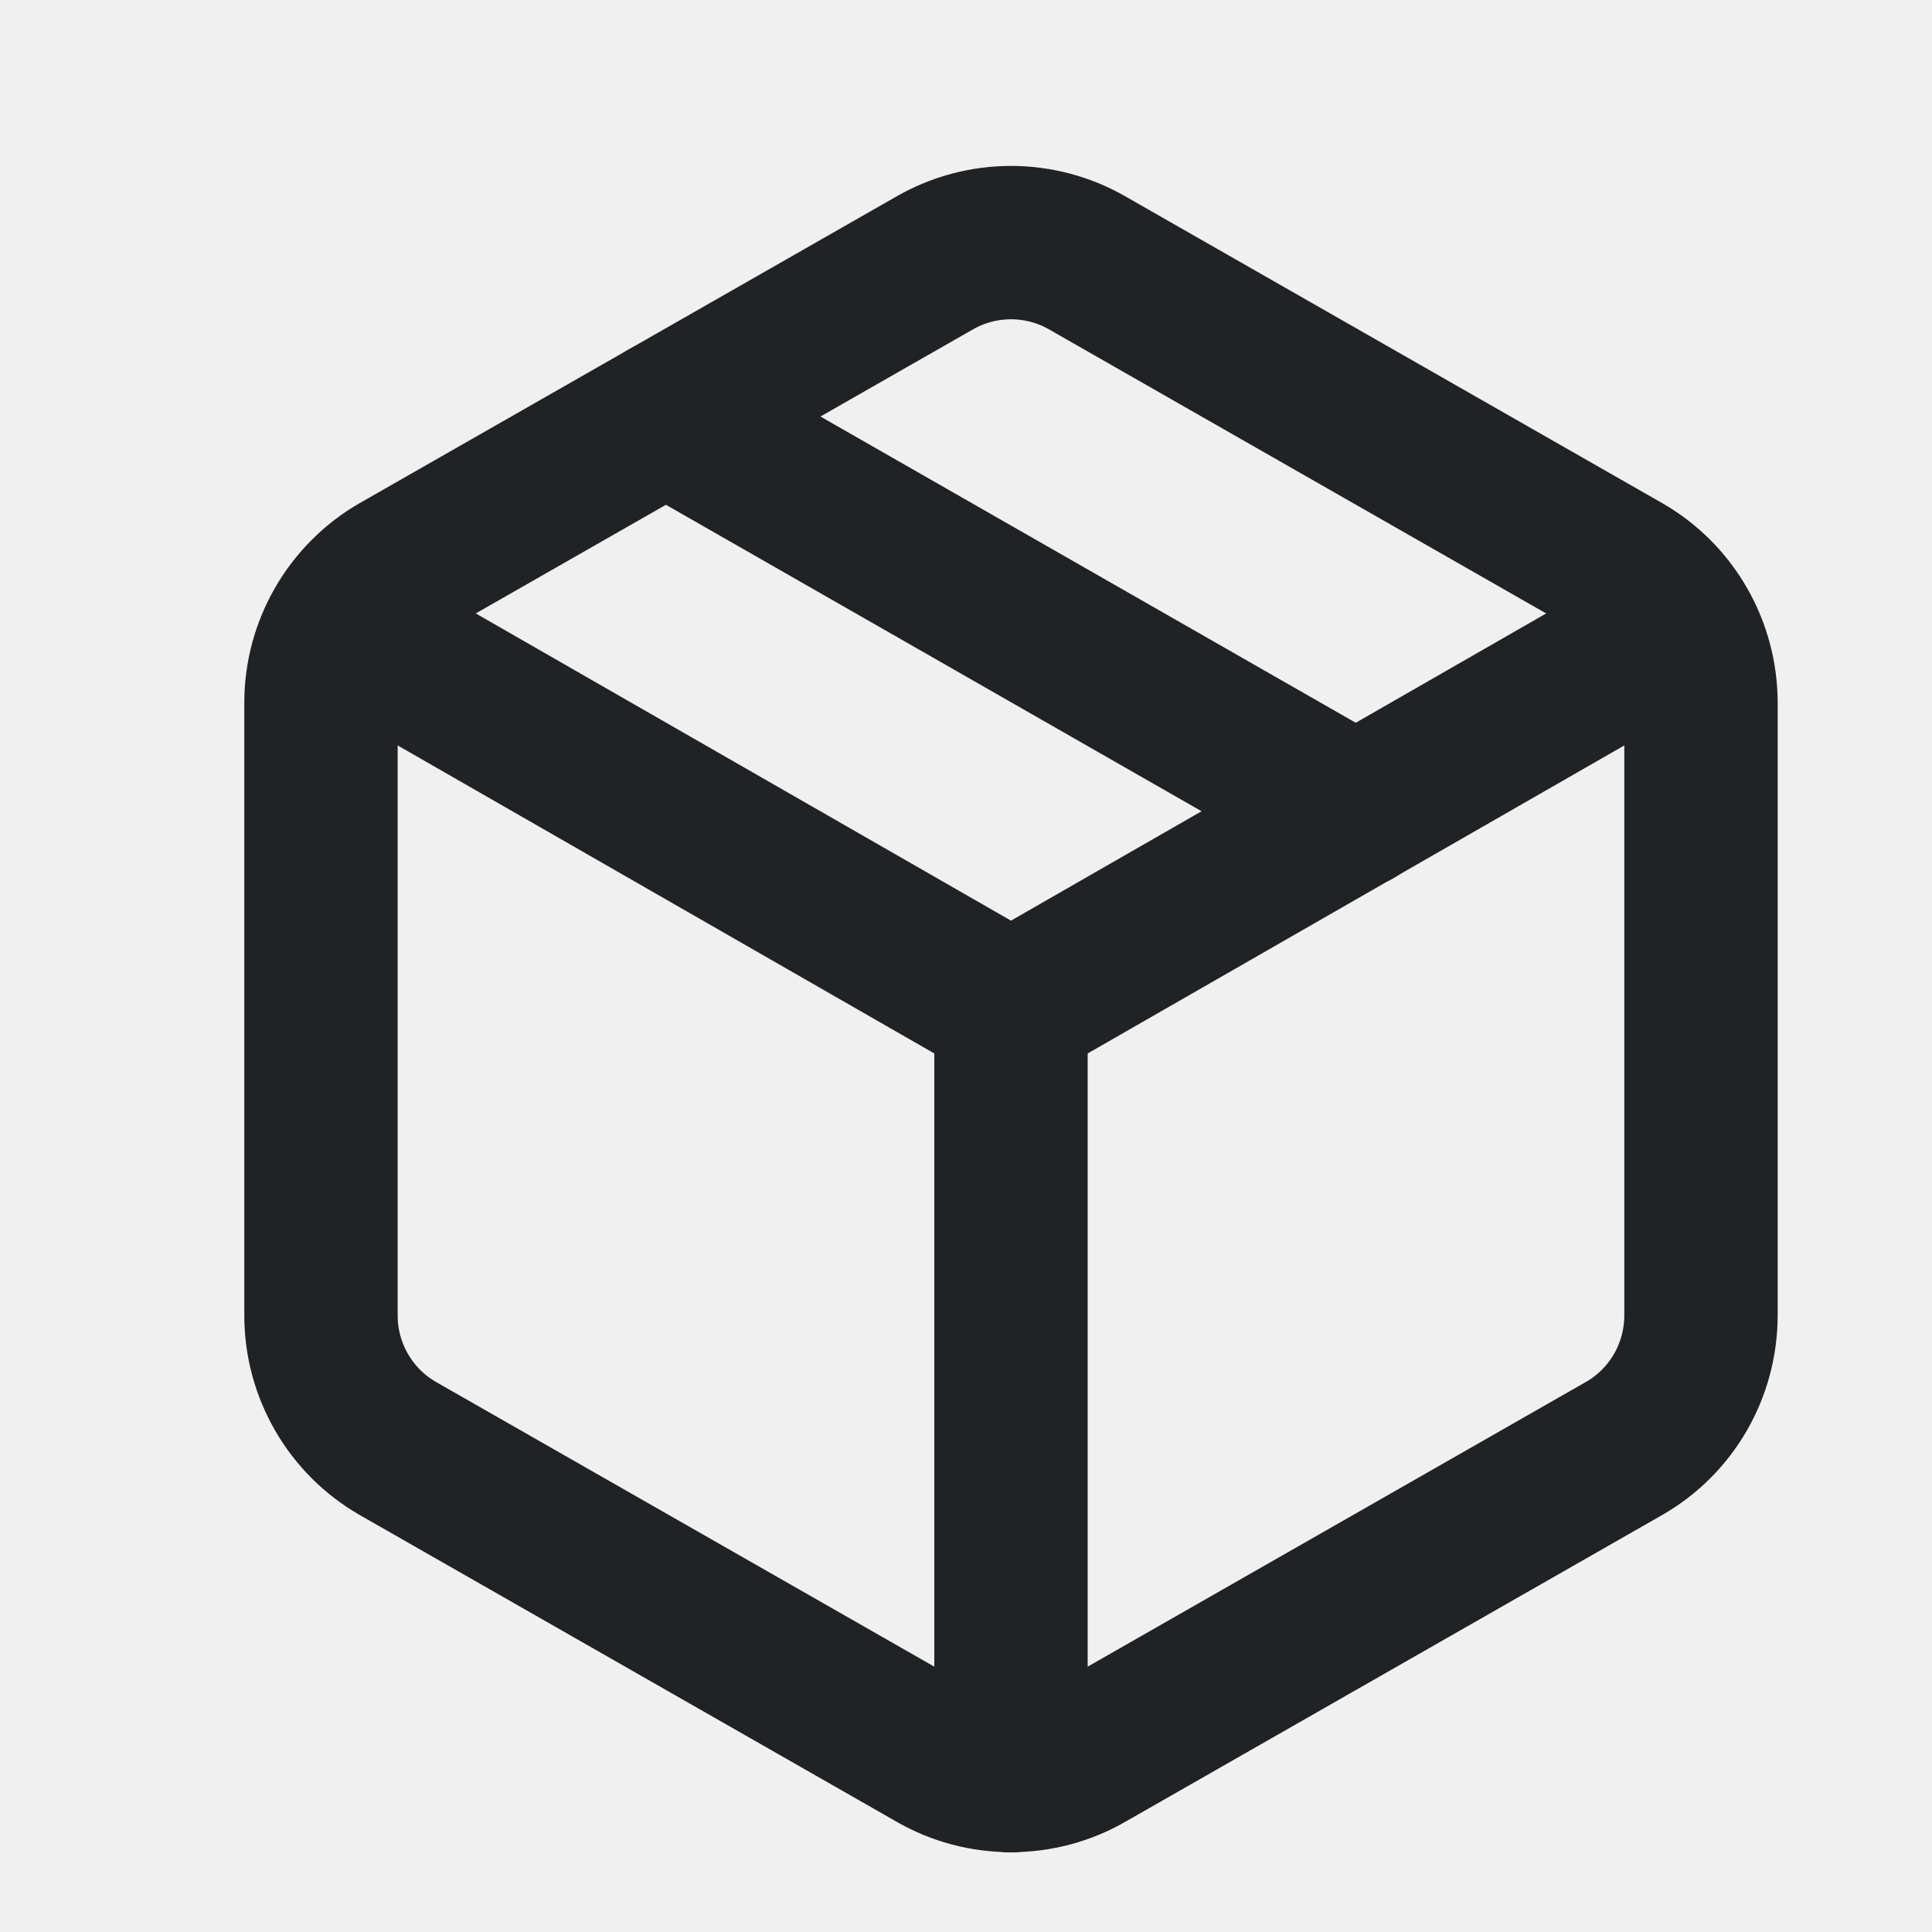
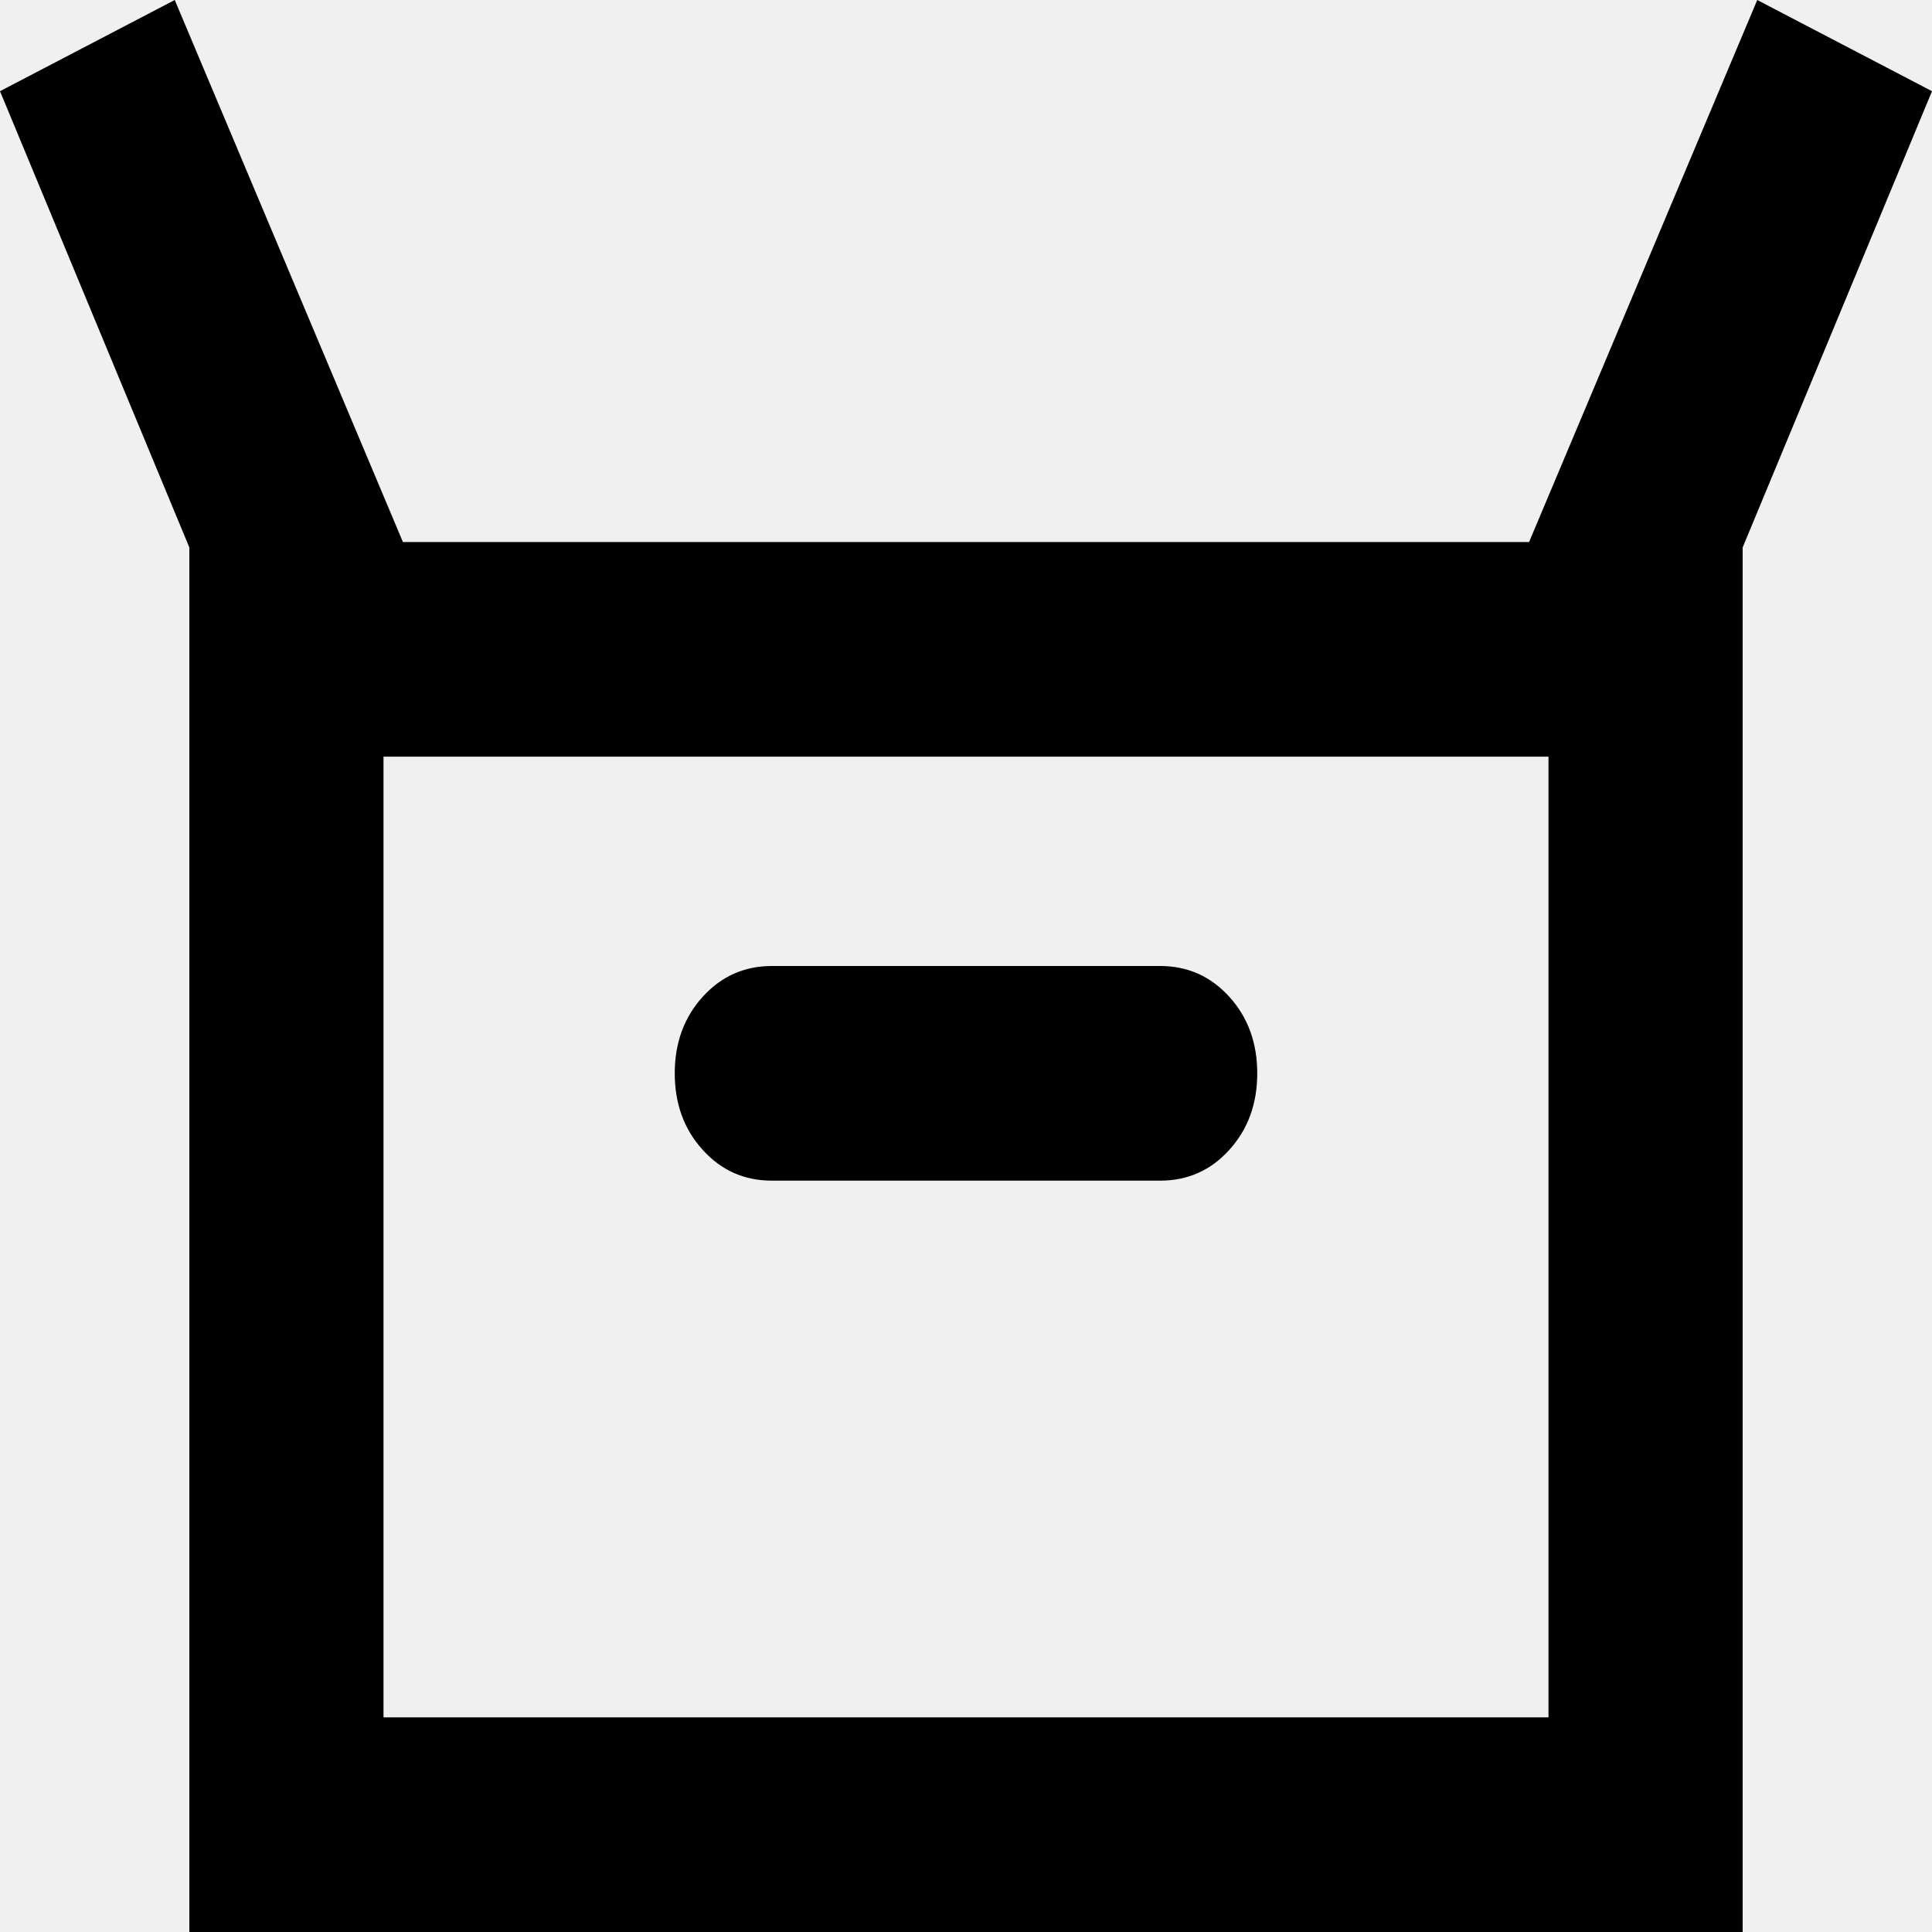
- <svg xmlns="http://www.w3.org/2000/svg" width="21" height="21" viewBox="0 0 21 21" fill="none">
-   <g clip-path="url(#clip0_307_6239)">
-     <path d="M10.156 19.076C10.409 19.223 10.696 19.299 10.989 19.299C11.281 19.299 11.569 19.223 11.822 19.076L17.655 15.743C17.909 15.597 18.119 15.387 18.265 15.134C18.411 14.881 18.488 14.594 18.489 14.301V7.635C18.488 7.343 18.411 7.056 18.265 6.803C18.119 6.55 17.909 6.339 17.655 6.193L11.822 2.86C11.569 2.714 11.281 2.637 10.989 2.637C10.696 2.637 10.409 2.714 10.156 2.86L4.322 6.193C4.069 6.339 3.859 6.55 3.713 6.803C3.567 7.056 3.489 7.343 3.489 7.635V14.301C3.489 14.594 3.567 14.881 3.713 15.134C3.859 15.387 4.069 15.597 4.322 15.743L10.156 19.076Z" stroke="#202224" stroke-width="1.667" stroke-linecap="round" stroke-linejoin="round" />
-     <path d="M10.989 19.301V10.968" stroke="#202224" stroke-width="1.667" stroke-linecap="round" stroke-linejoin="round" />
-     <path d="M3.731 6.802L10.989 10.968L18.247 6.802" stroke="#202224" stroke-width="1.667" stroke-linecap="round" stroke-linejoin="round" />
-     <path d="M7.239 4.527L14.739 8.818" stroke="#202224" stroke-width="1.667" stroke-linecap="round" stroke-linejoin="round" />
-   </g>
-   <defs>
-     <clipPath id="clip0_307_6239">
-       <rect width="19.999" height="19.999" fill="white" transform="translate(0.989258 0.968506)" />
-     </clipPath>
-   </defs>
+ <svg xmlns="http://www.w3.org/2000/svg" width="20" height="20" viewBox="0 0 20 20" fill="none">
+   <path d="M1.96 20V5.667L0 0.944L1.809 0L4.171 5.611H15.829L18.191 0L20 0.944L18.04 5.667V20H1.96ZM7.99 12.222H12.01C12.295 12.222 12.534 12.116 12.726 11.903C12.919 11.69 13.015 11.426 13.015 11.111C13.015 10.796 12.919 10.532 12.726 10.319C12.534 10.107 12.295 10 12.01 10H7.99C7.705 10 7.466 10.107 7.274 10.319C7.081 10.532 6.985 10.796 6.985 11.111C6.985 11.426 7.081 11.69 7.274 11.903C7.466 12.116 7.705 12.222 7.99 12.222ZM3.97 17.778H16.03V7.833H3.97V17.778Z" fill="black" />
</svg>
